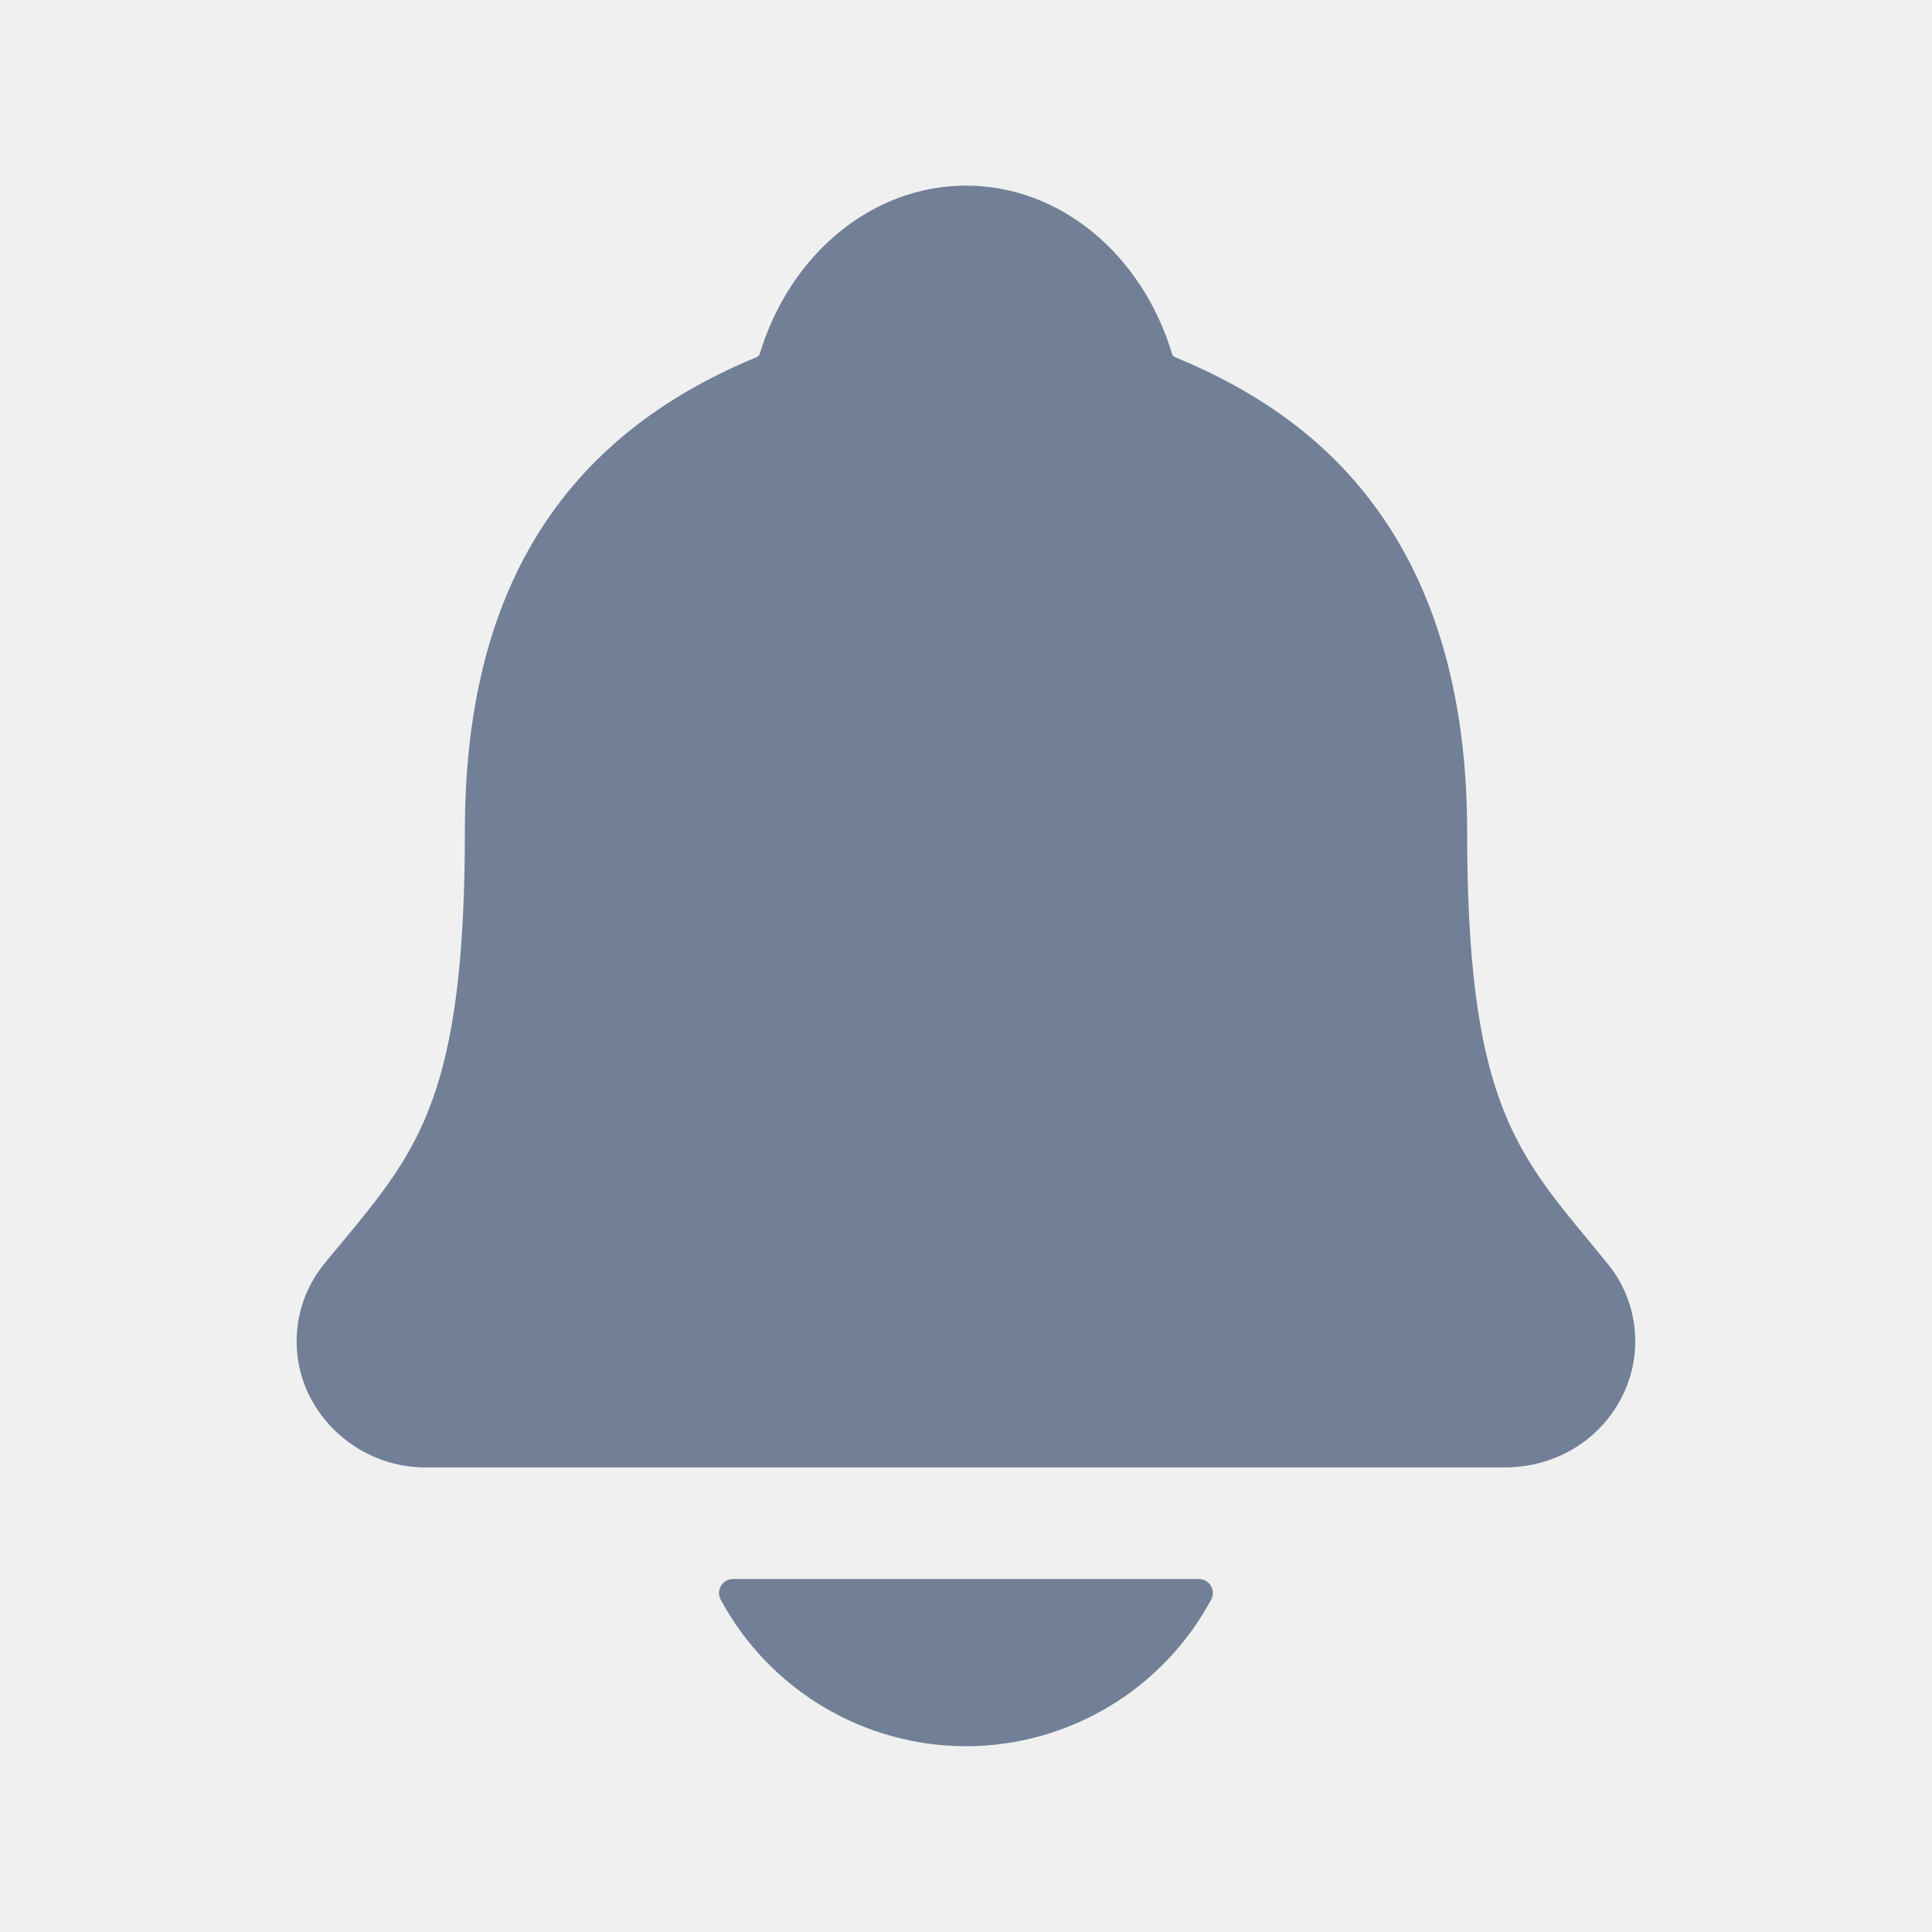
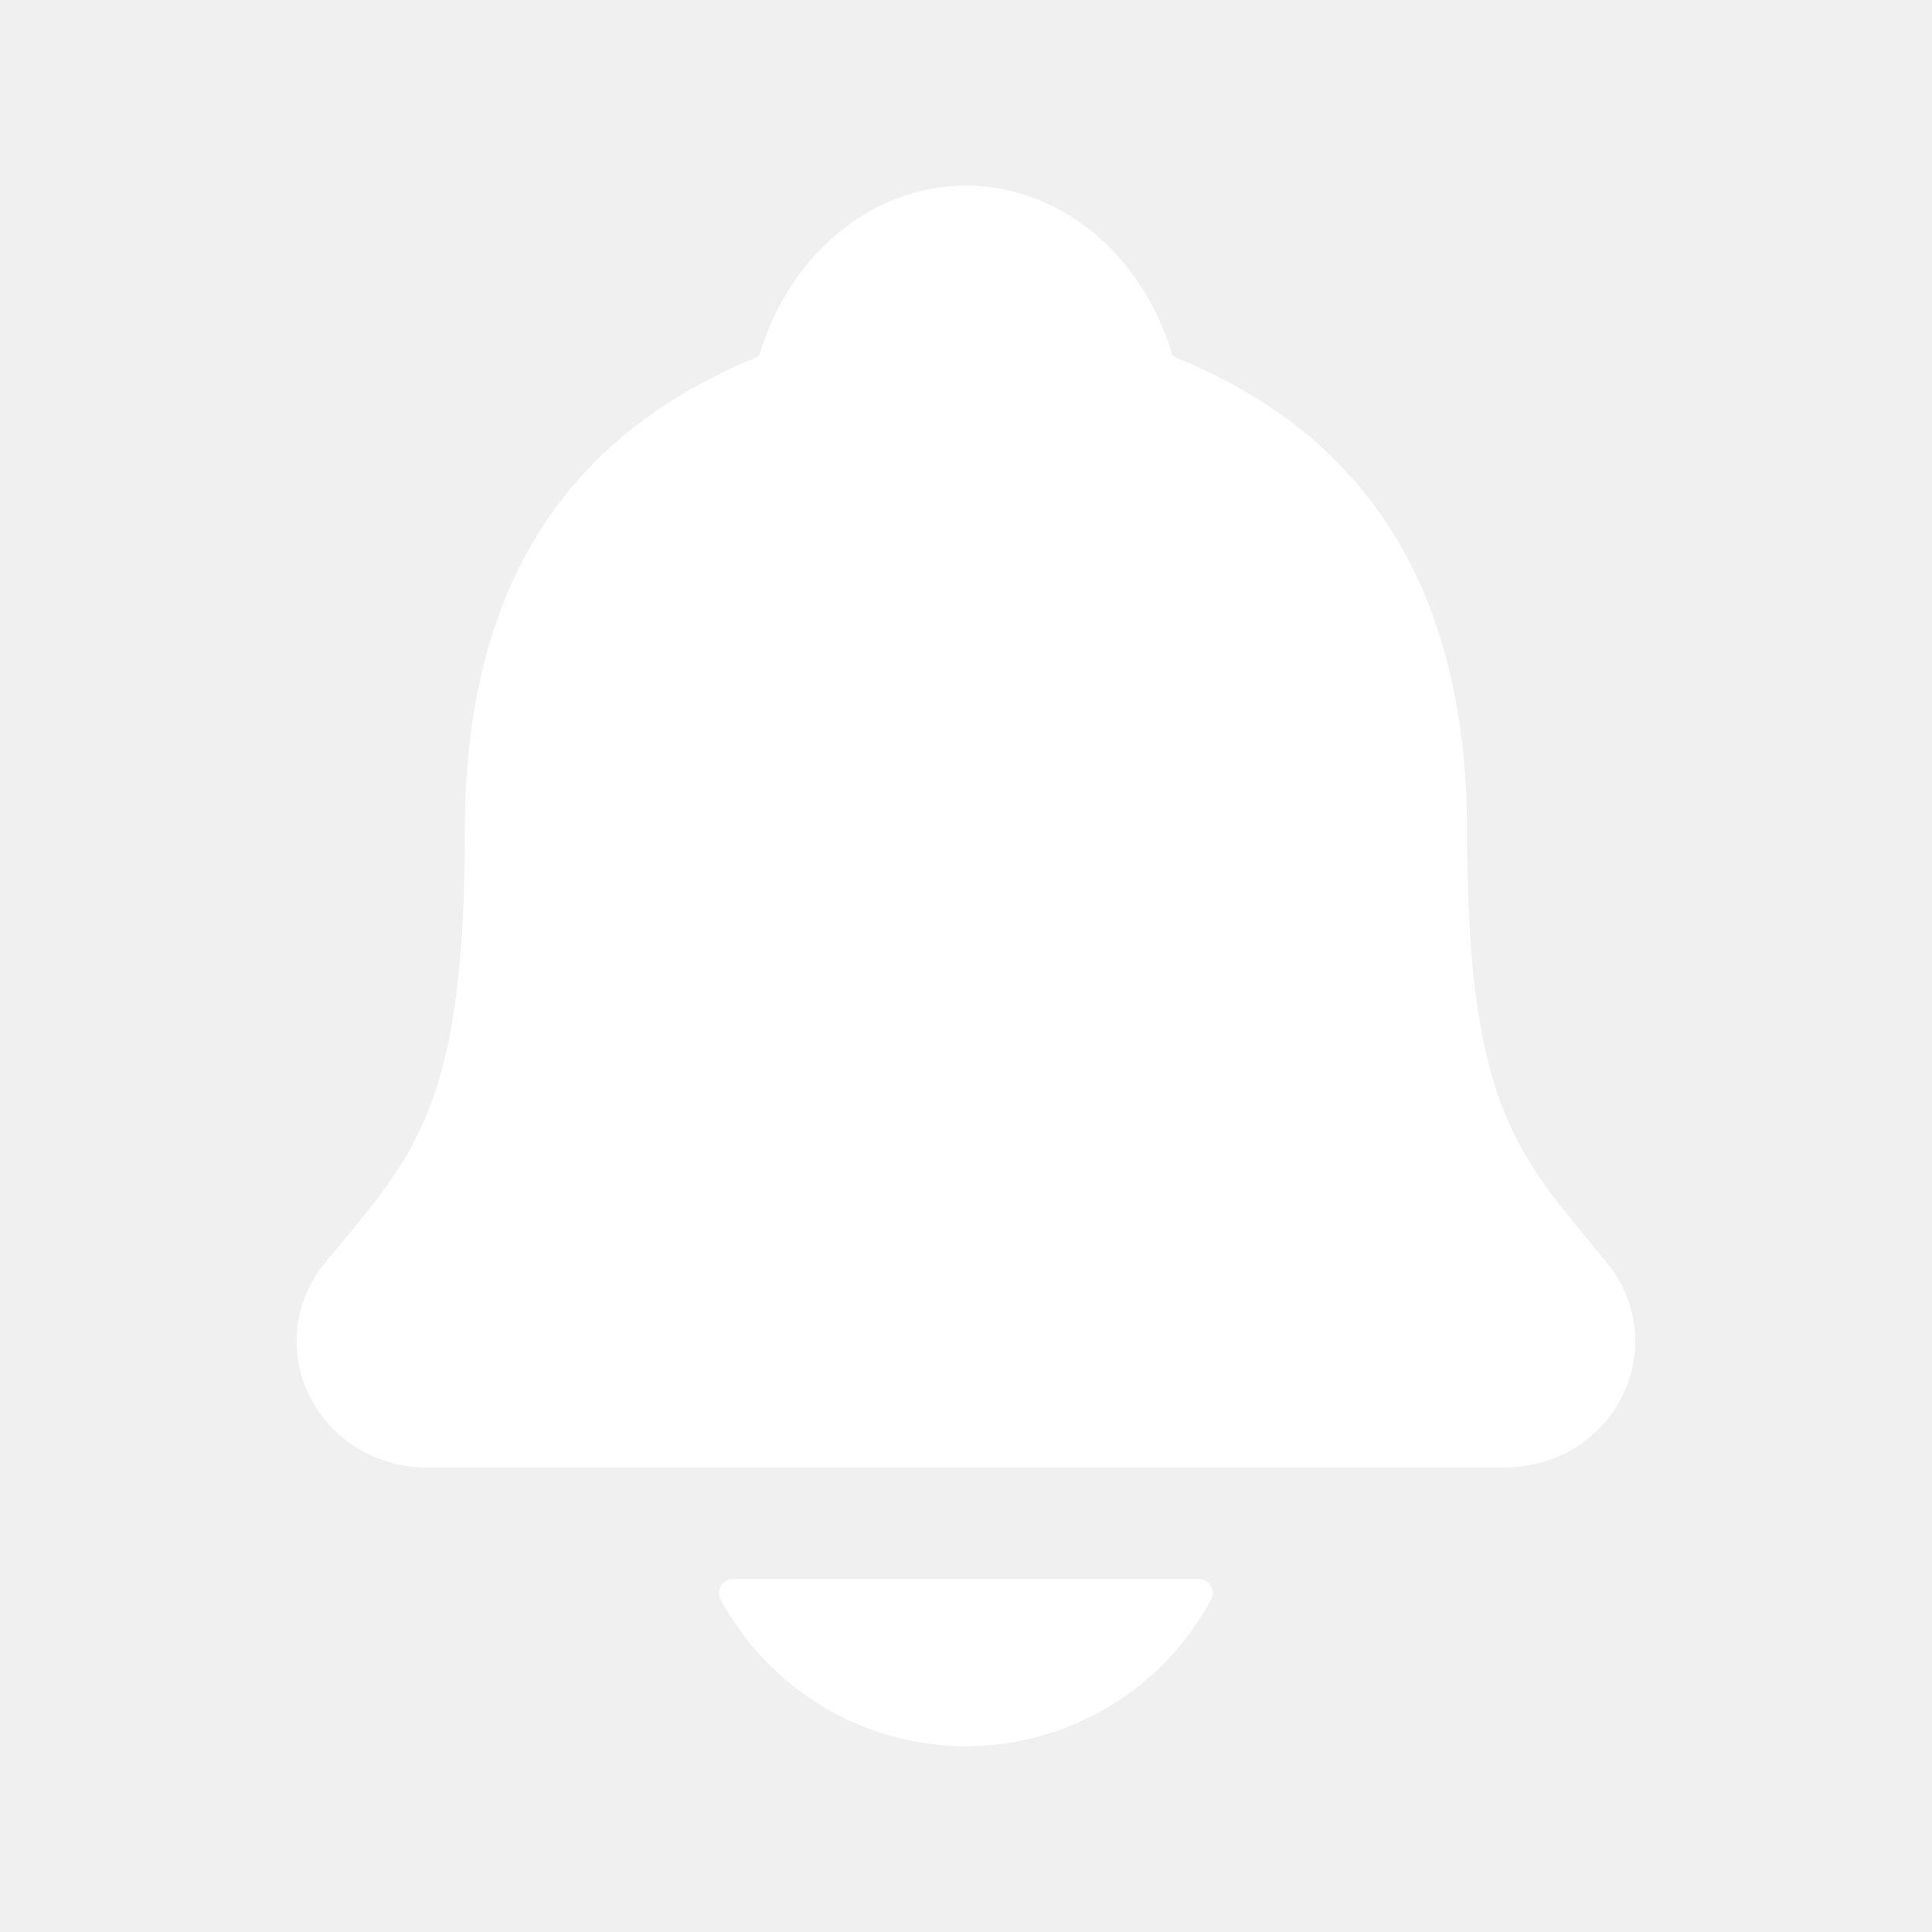
- <svg xmlns="http://www.w3.org/2000/svg" width="13" height="13" fill="none">
-   <path d="M10.814 8.5l-.114-.14c-.516-.623-.828-1-.828-2.765 0-.914-.218-1.664-.65-2.227-.317-.416-.747-.73-1.313-.964a.07.07 0 01-.02-.015c-.203-.682-.76-1.14-1.389-1.14s-1.186.458-1.39 1.139a.073.073 0 01-.018.015c-1.322.544-1.964 1.588-1.964 3.19 0 1.767-.311 2.144-.827 2.767-.038.045-.076.09-.115.139a.824.824 0 00-.11.881.876.876 0 00.806.494h7.24c.35 0 .655-.189.8-.492a.825.825 0 00-.108-.883zM6.5 11.75a1.876 1.876 0 001.65-.987.094.094 0 00-.082-.138H4.932a.094.094 0 00-.083.138 1.877 1.877 0 001.651.987z" fill="#718096" />
+ <svg xmlns="http://www.w3.org/2000/svg" width="13" height="13" fill="white">
+   <path d="M10.814 8.5l-.114-.14c-.516-.623-.828-1-.828-2.765 0-.914-.218-1.664-.65-2.227-.317-.416-.747-.73-1.313-.964a.07.07 0 01-.02-.015c-.203-.682-.76-1.14-1.389-1.14s-1.186.458-1.39 1.139a.073.073 0 01-.018.015c-1.322.544-1.964 1.588-1.964 3.19 0 1.767-.311 2.144-.827 2.767-.038.045-.076.09-.115.139a.824.824 0 00-.11.881.876.876 0 00.806.494h7.24c.35 0 .655-.189.8-.492a.825.825 0 00-.108-.883zM6.5 11.75a1.876 1.876 0 001.65-.987.094.094 0 00-.082-.138H4.932a.094.094 0 00-.083.138 1.877 1.877 0 001.651.987z" fill="white" />
</svg>
